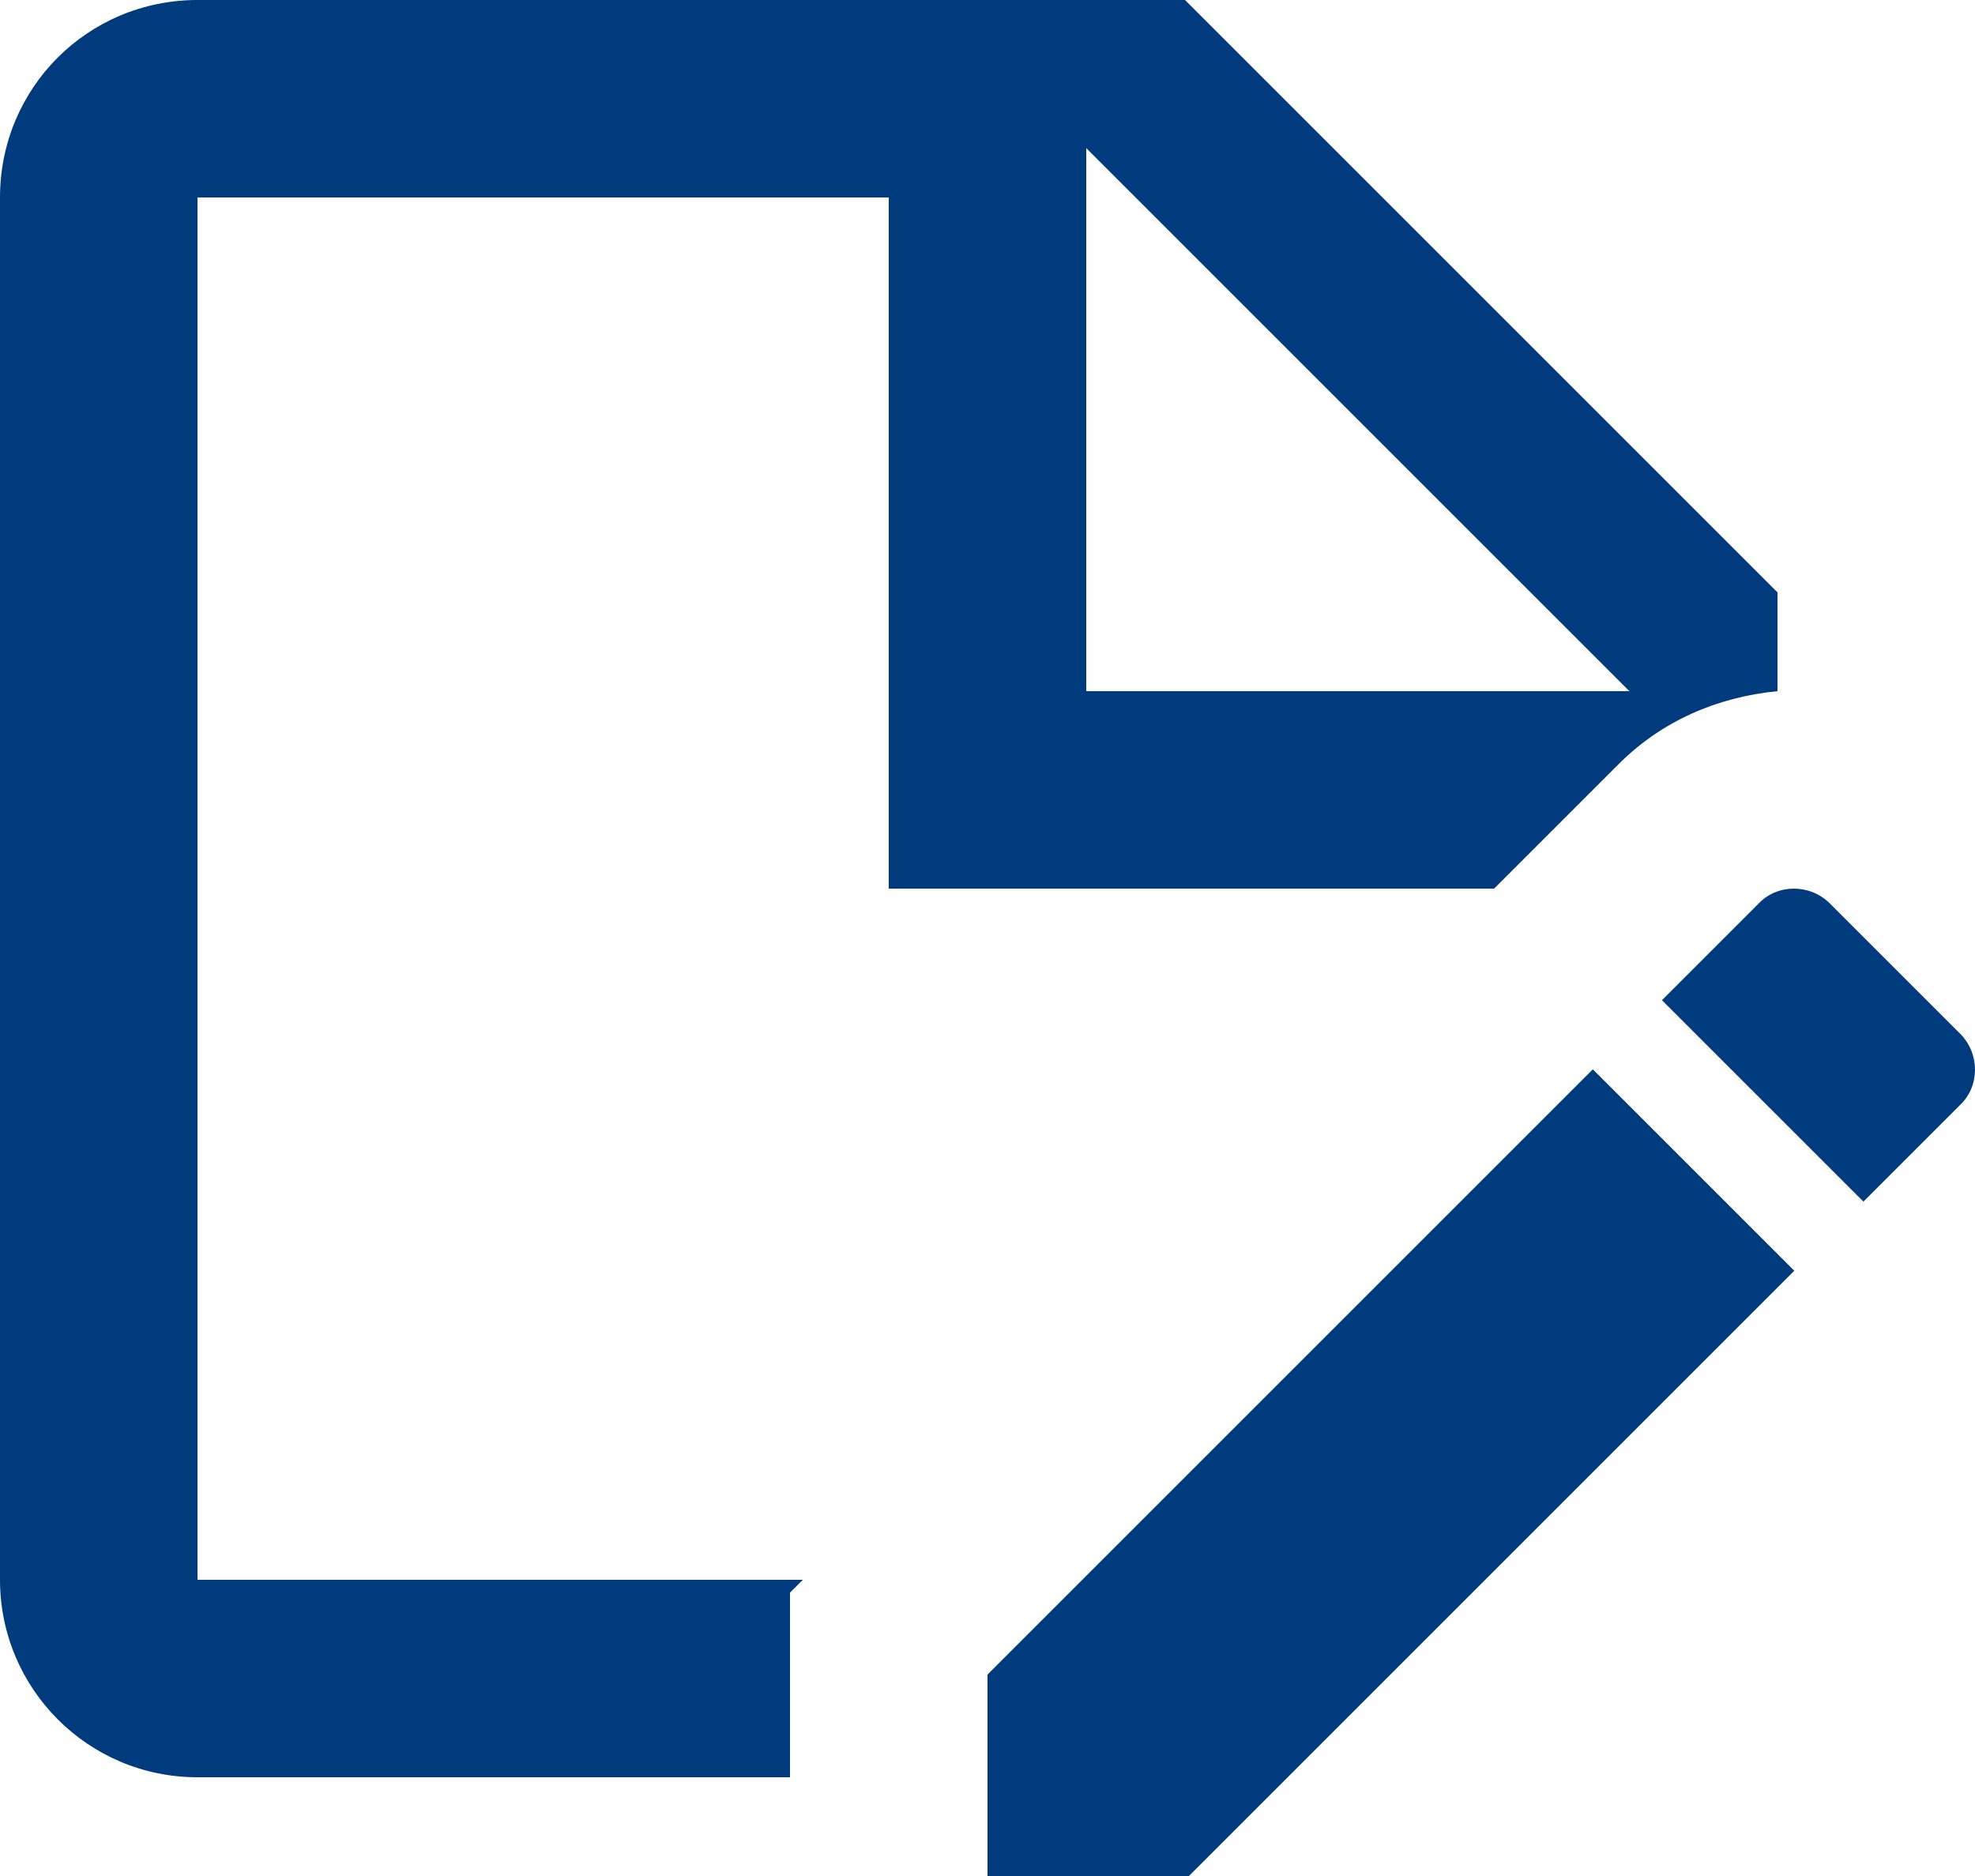
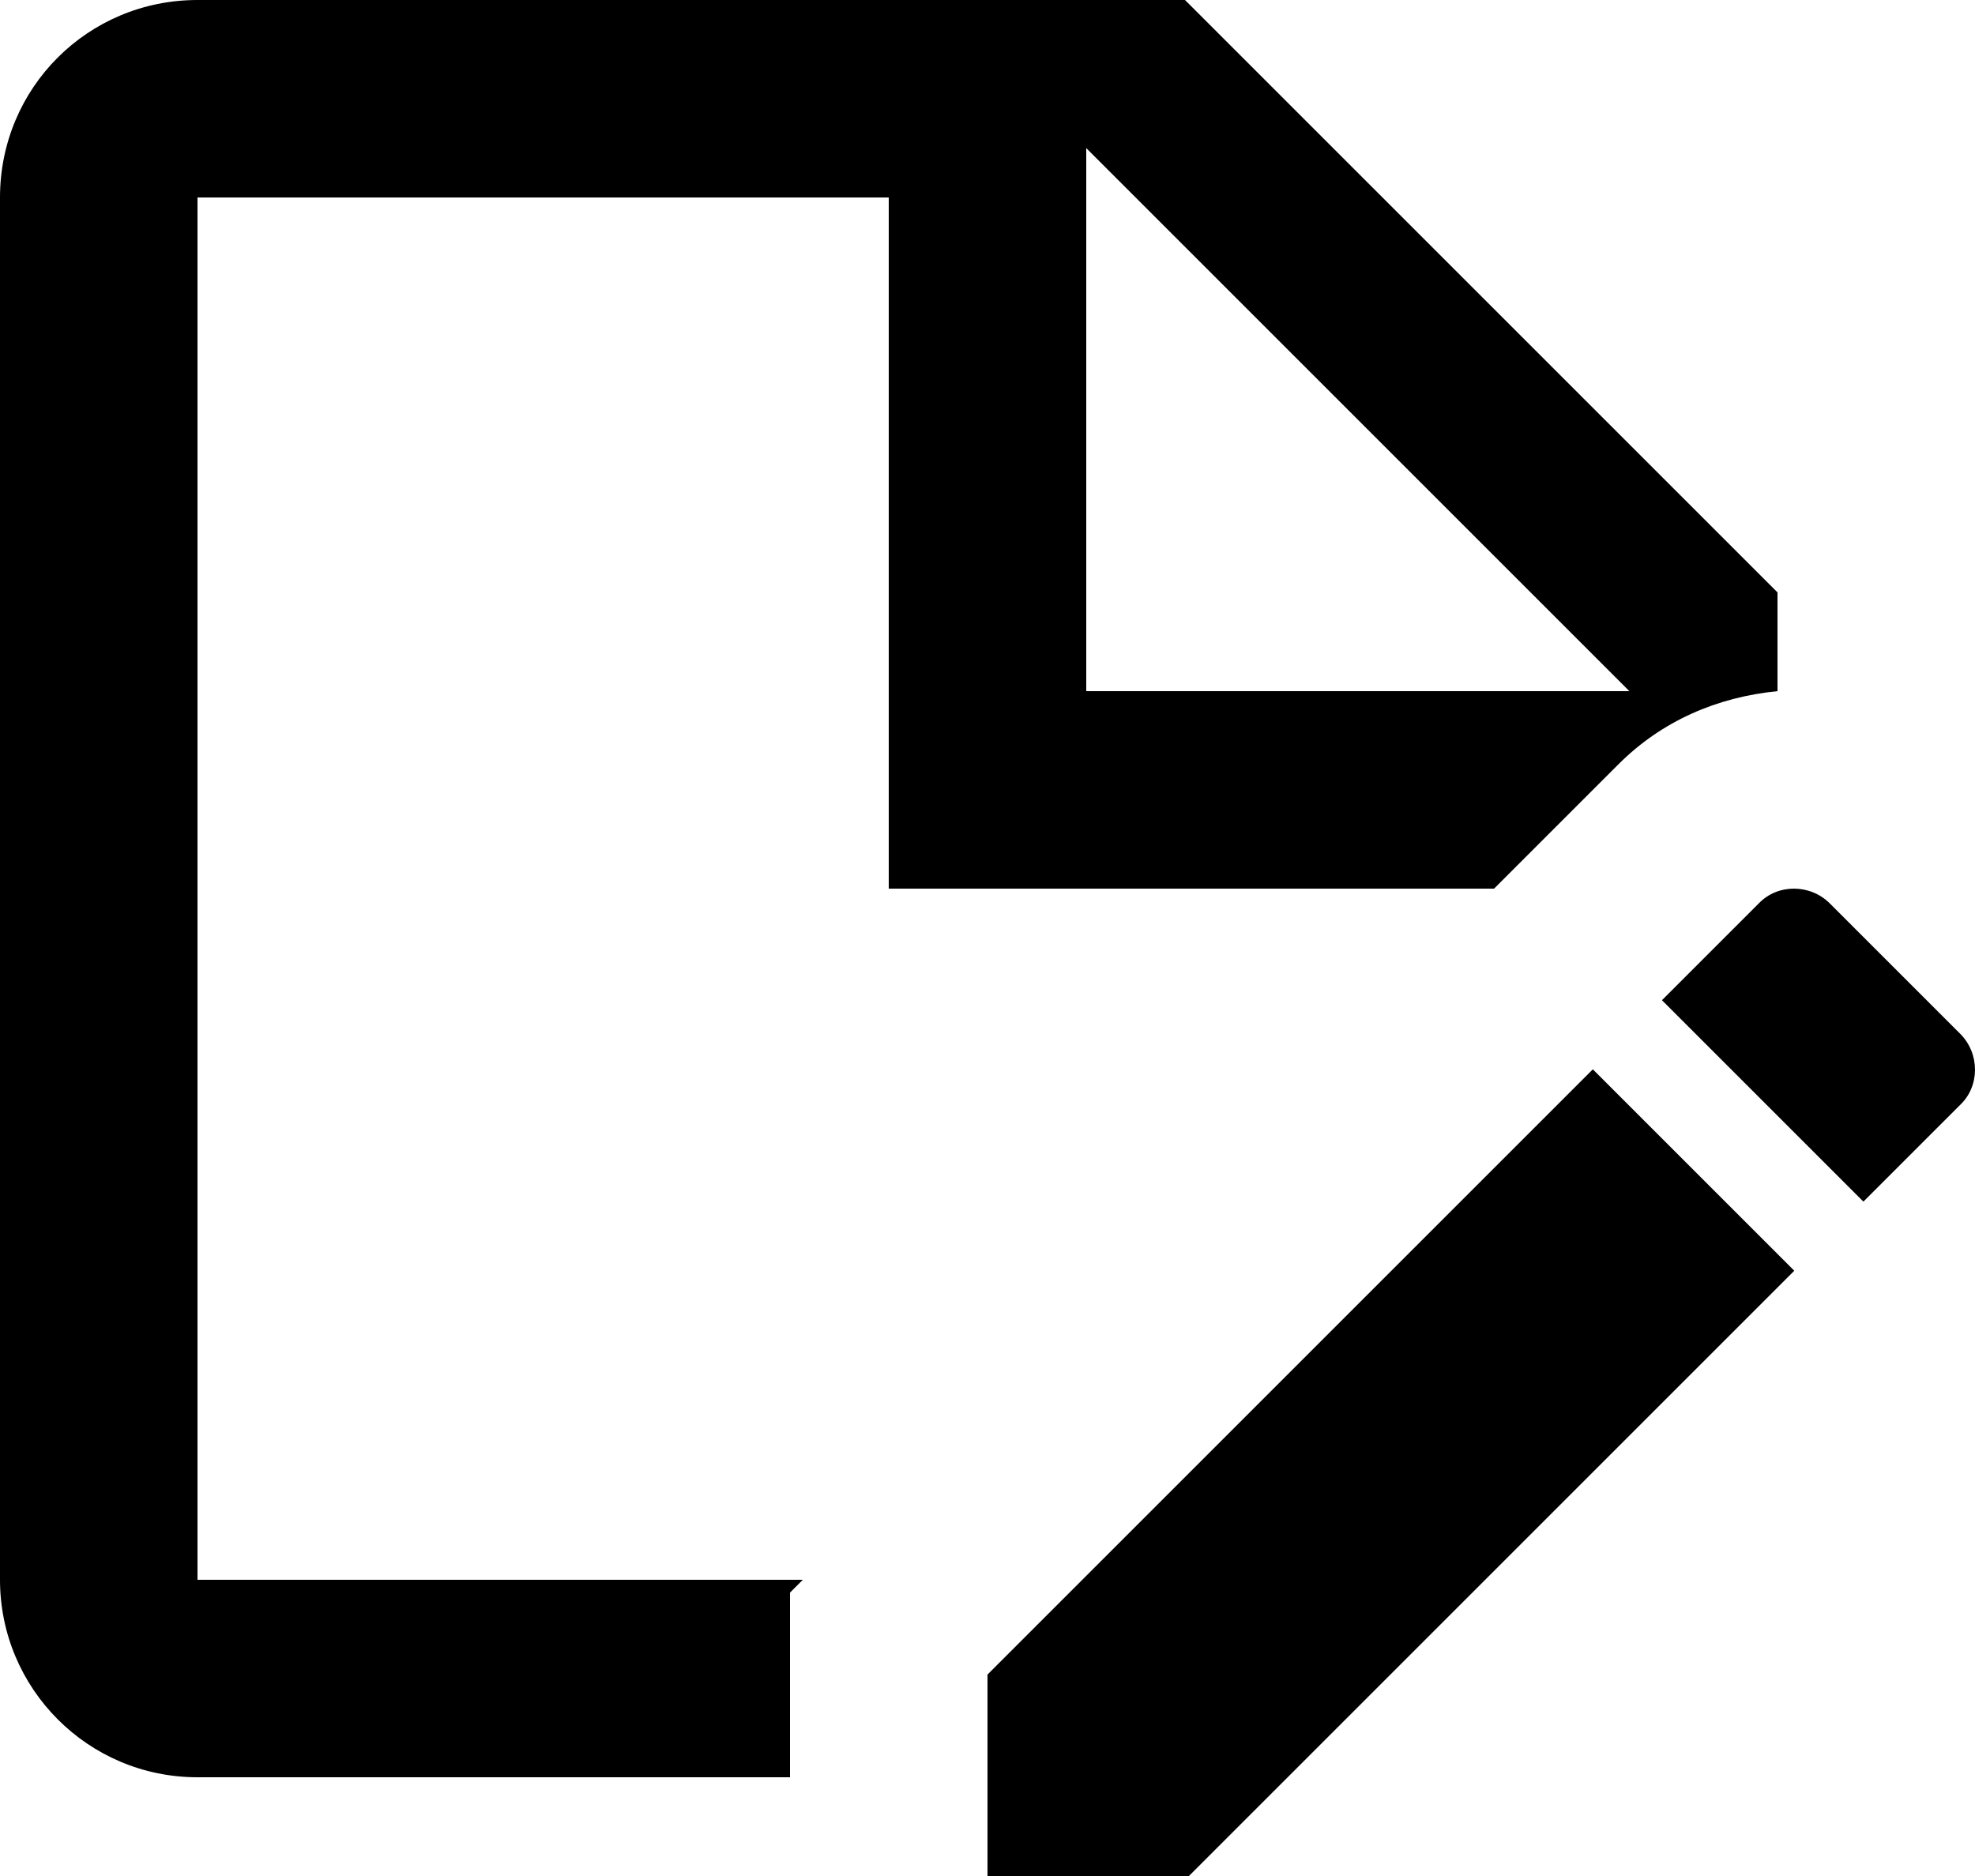
- <svg xmlns="http://www.w3.org/2000/svg" width="20" height="19" viewBox="0 0 20 19" fill="none">
-   <path d="M15.13 9L16.39 7.74C16.83 7.3 17.39 7.06 18 7V6L12 0H2C0.89 0 0 0.89 0 2V16C0 17.1 0.89 18 2 18H8V16.13L8.13 16H2V2H9V9H15.13ZM11 1.5L16.5 7H11V1.5ZM16.13 10.83L18.17 12.87L12.04 19H10V16.96L16.13 10.83ZM19.85 11.19L18.87 12.17L16.83 10.13L17.81 9.15C18 8.95 18.33 8.95 18.53 9.15L19.85 10.47C20.05 10.67 20.05 11 19.85 11.19Z" fill="#003B7E" />
+ <svg xmlns="http://www.w3.org/2000/svg" width="20" height="19" viewBox="0 0 20 19" fill="currentColor">
+   <path d="M15.13 9L16.39 7.74C16.83 7.3 17.39 7.06 18 7V6L12 0H2C0.89 0 0 0.89 0 2V16C0 17.1 0.89 18 2 18H8V16.13L8.13 16H2V2H9V9H15.13ZM11 1.5L16.5 7H11V1.5ZM16.13 10.83L18.17 12.87L12.04 19H10V16.96L16.13 10.83ZM19.85 11.19L18.87 12.17L16.83 10.13L17.81 9.15C18 8.95 18.33 8.95 18.53 9.15L19.85 10.47C20.05 10.67 20.05 11 19.85 11.19Z" fill="currentColor" />
</svg>
